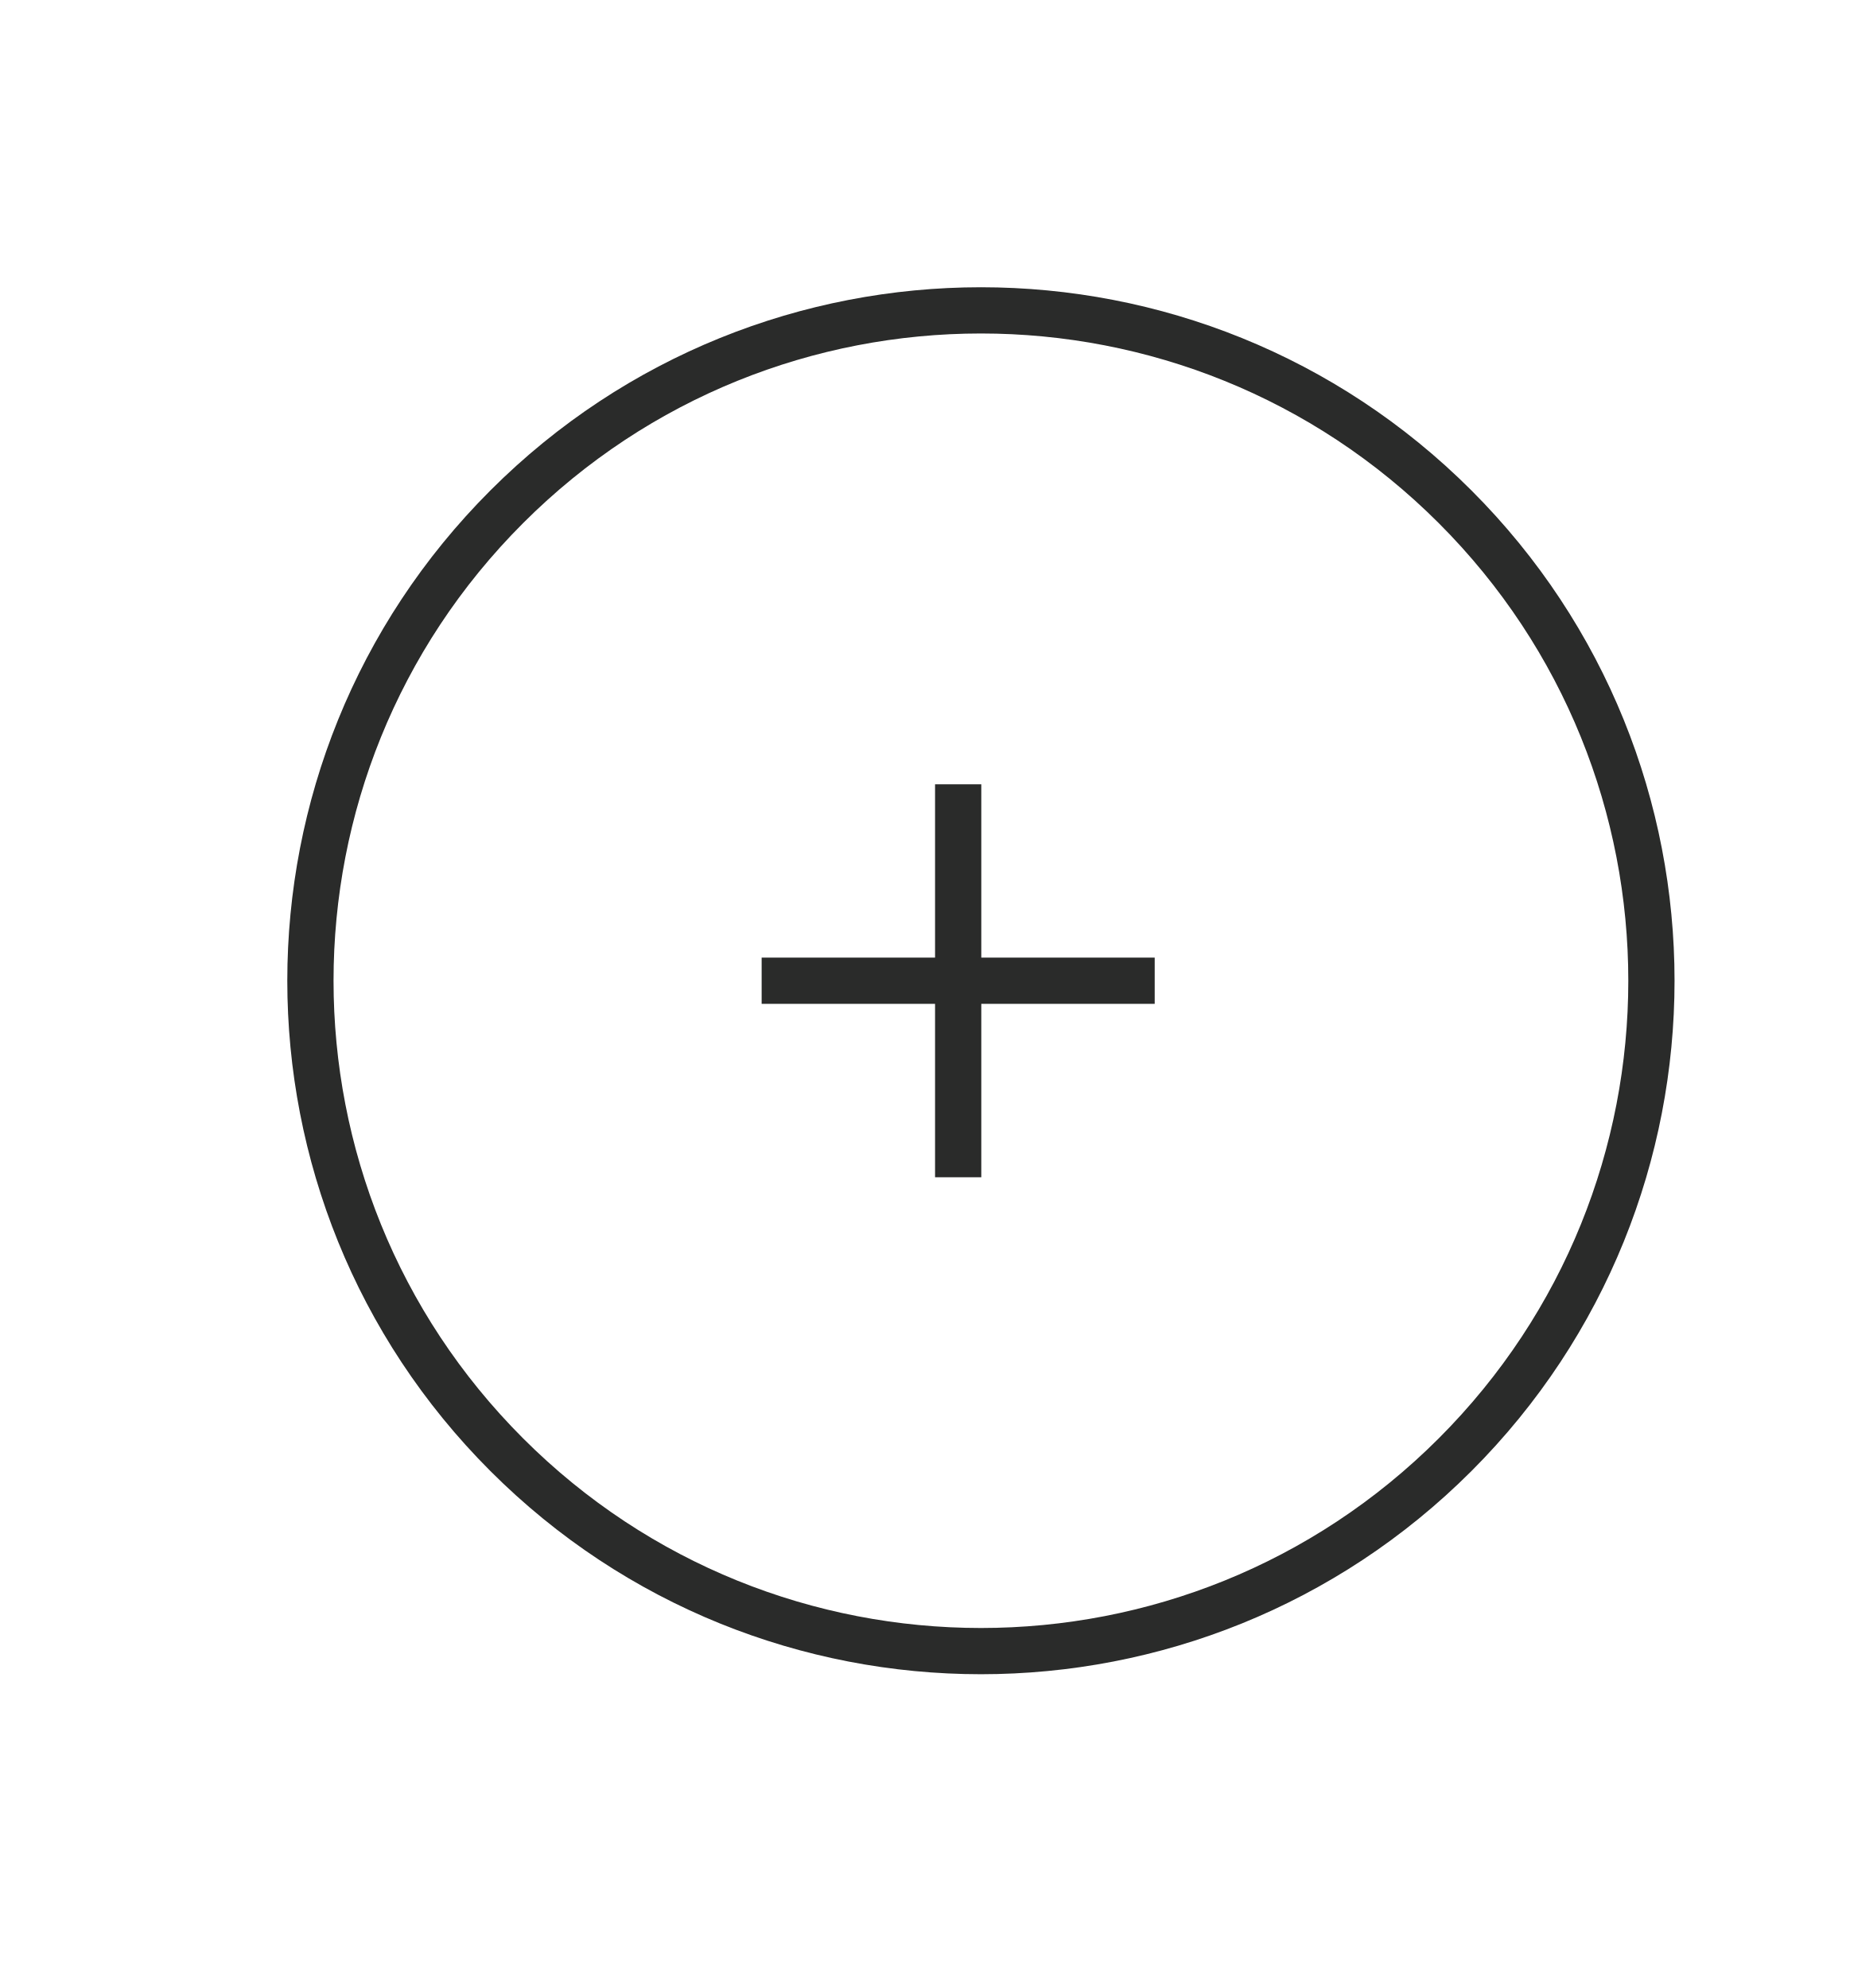
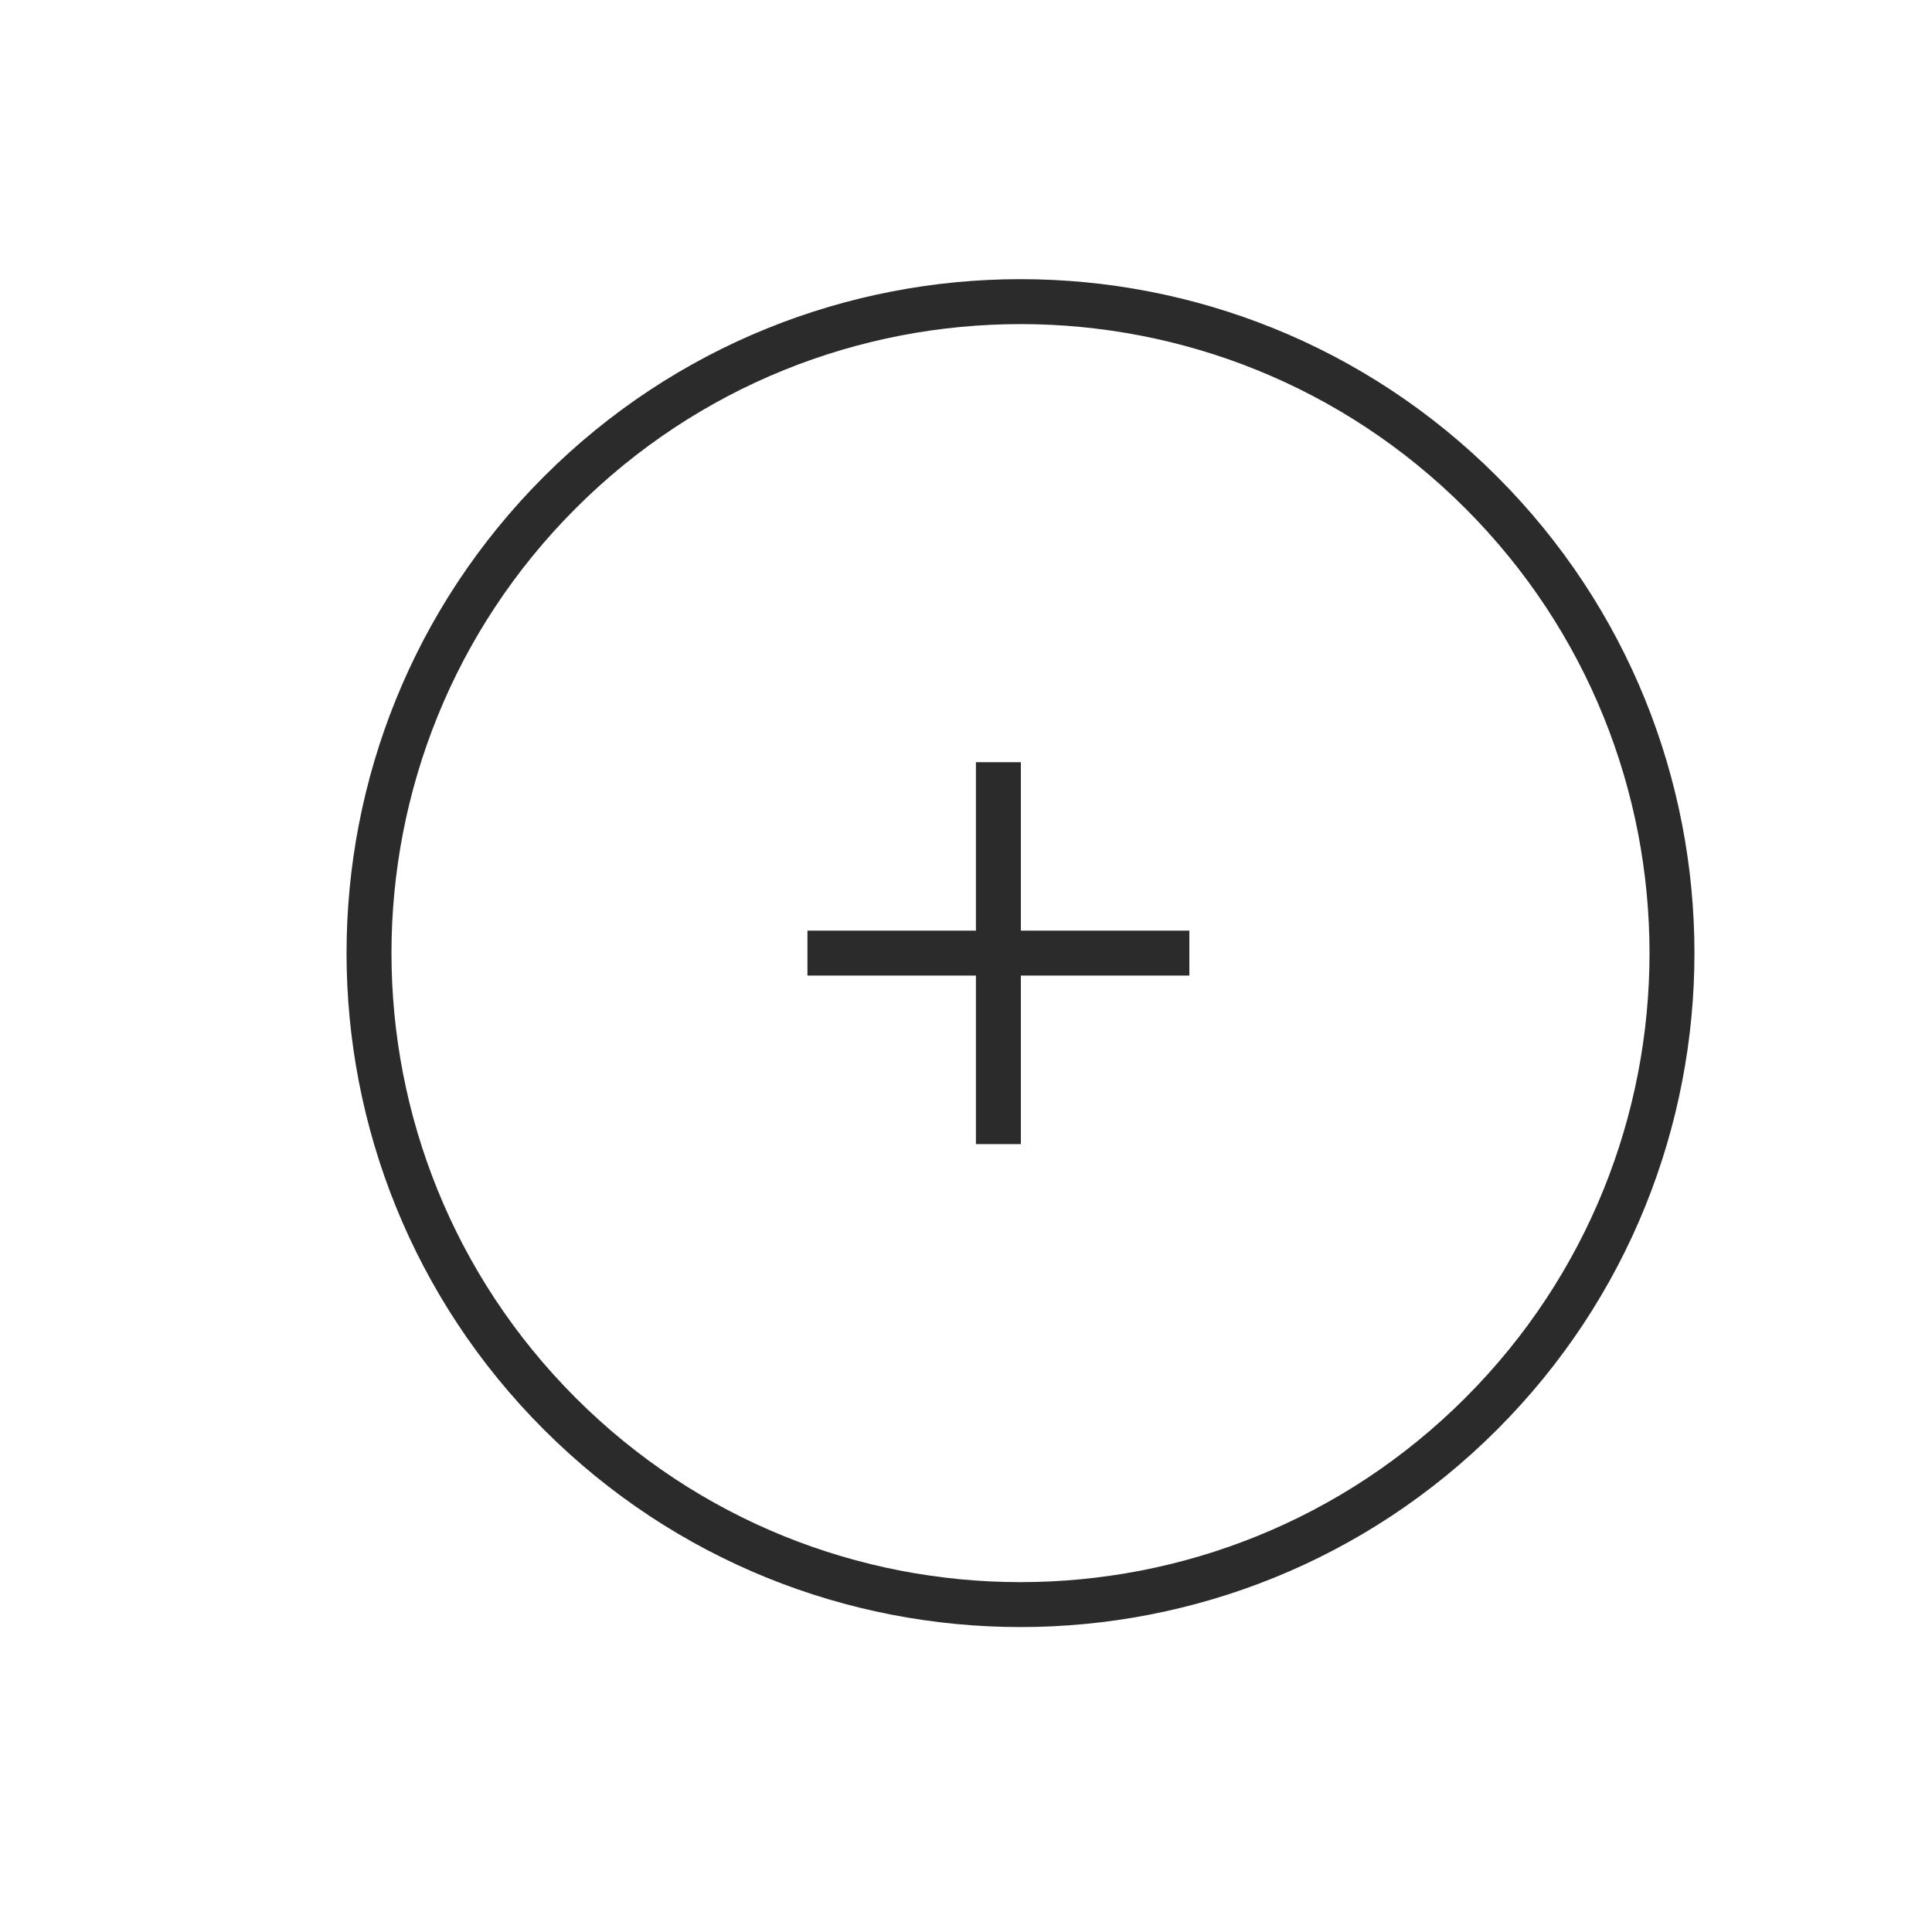
- <svg xmlns="http://www.w3.org/2000/svg" width="40" height="43" viewBox="0 0 40 43" fill="none">
+ <svg xmlns="http://www.w3.org/2000/svg" width="30" height="30" viewBox="0 0 40 43" fill="none">
  <circle cx="21.213" cy="21.213" r="14.5" transform="rotate(-45 21.2132 21.2132)" stroke="#2A2B2A" />
  <path d="M24.471 21.213L16.971 21.213" stroke="#2A2B2A" stroke-linecap="square" />
  <path d="M20.721 17.464L20.721 24.964" stroke="#2A2B2A" stroke-linecap="square" />
</svg>
